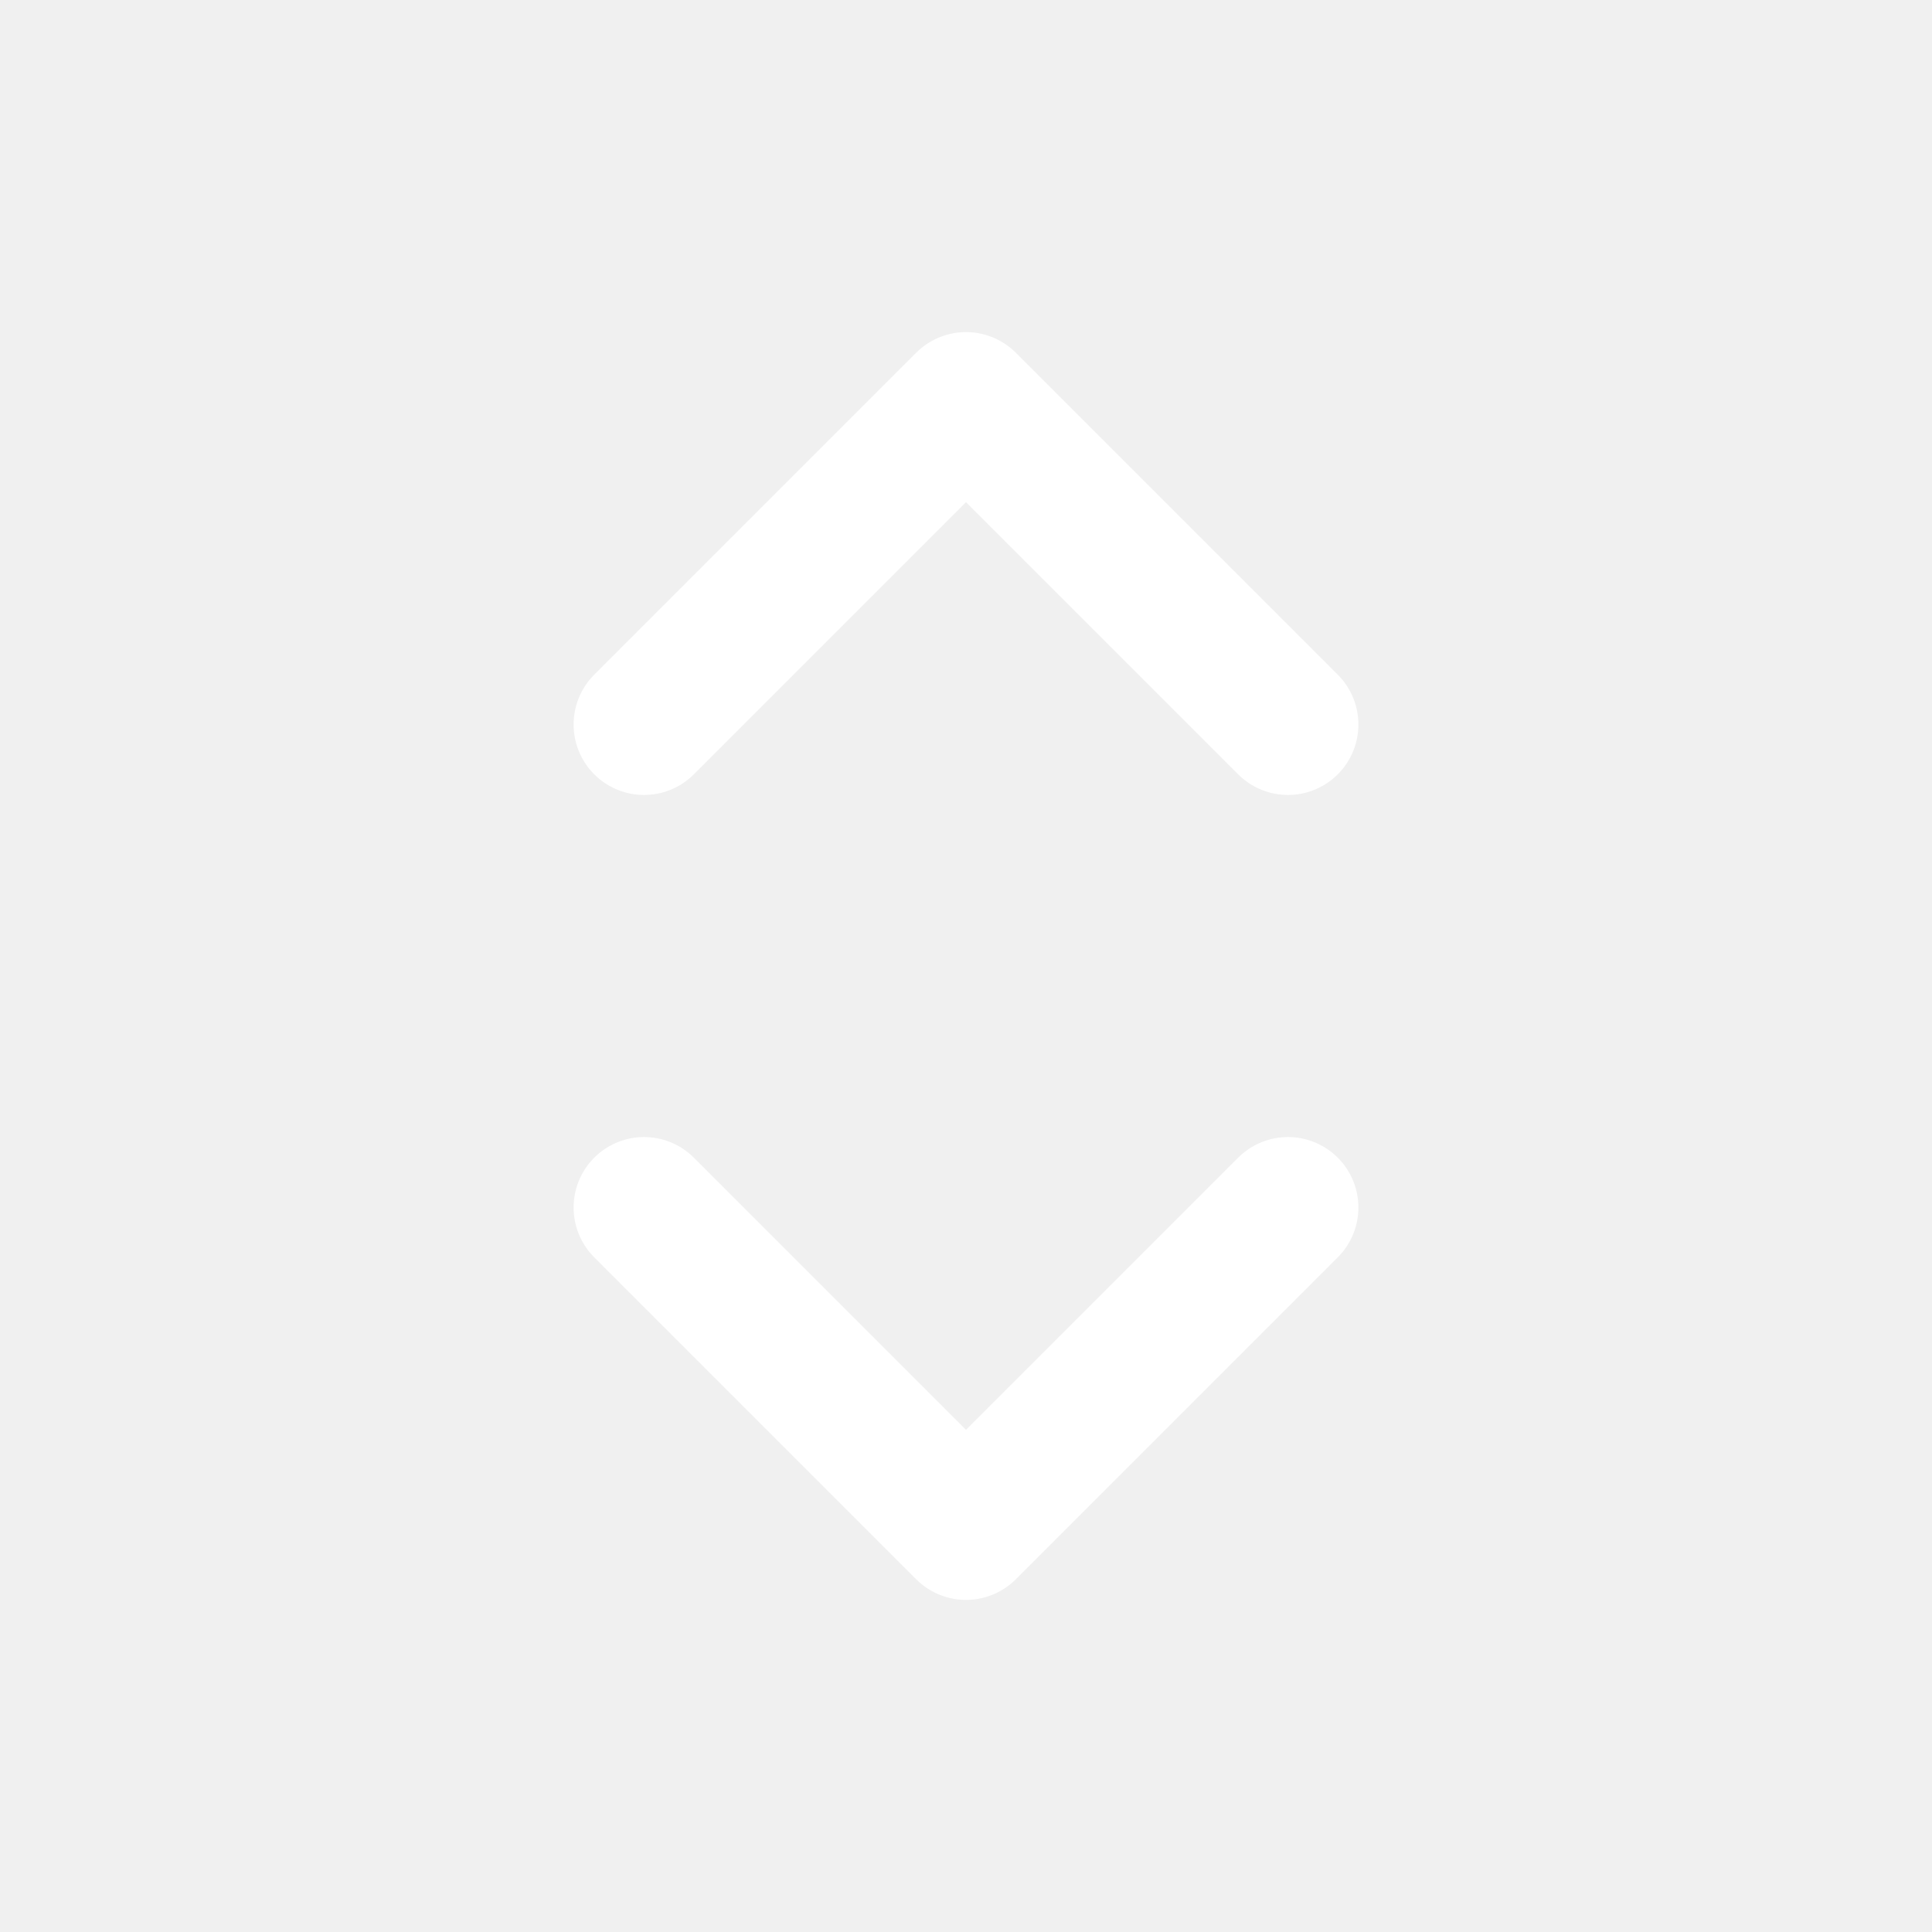
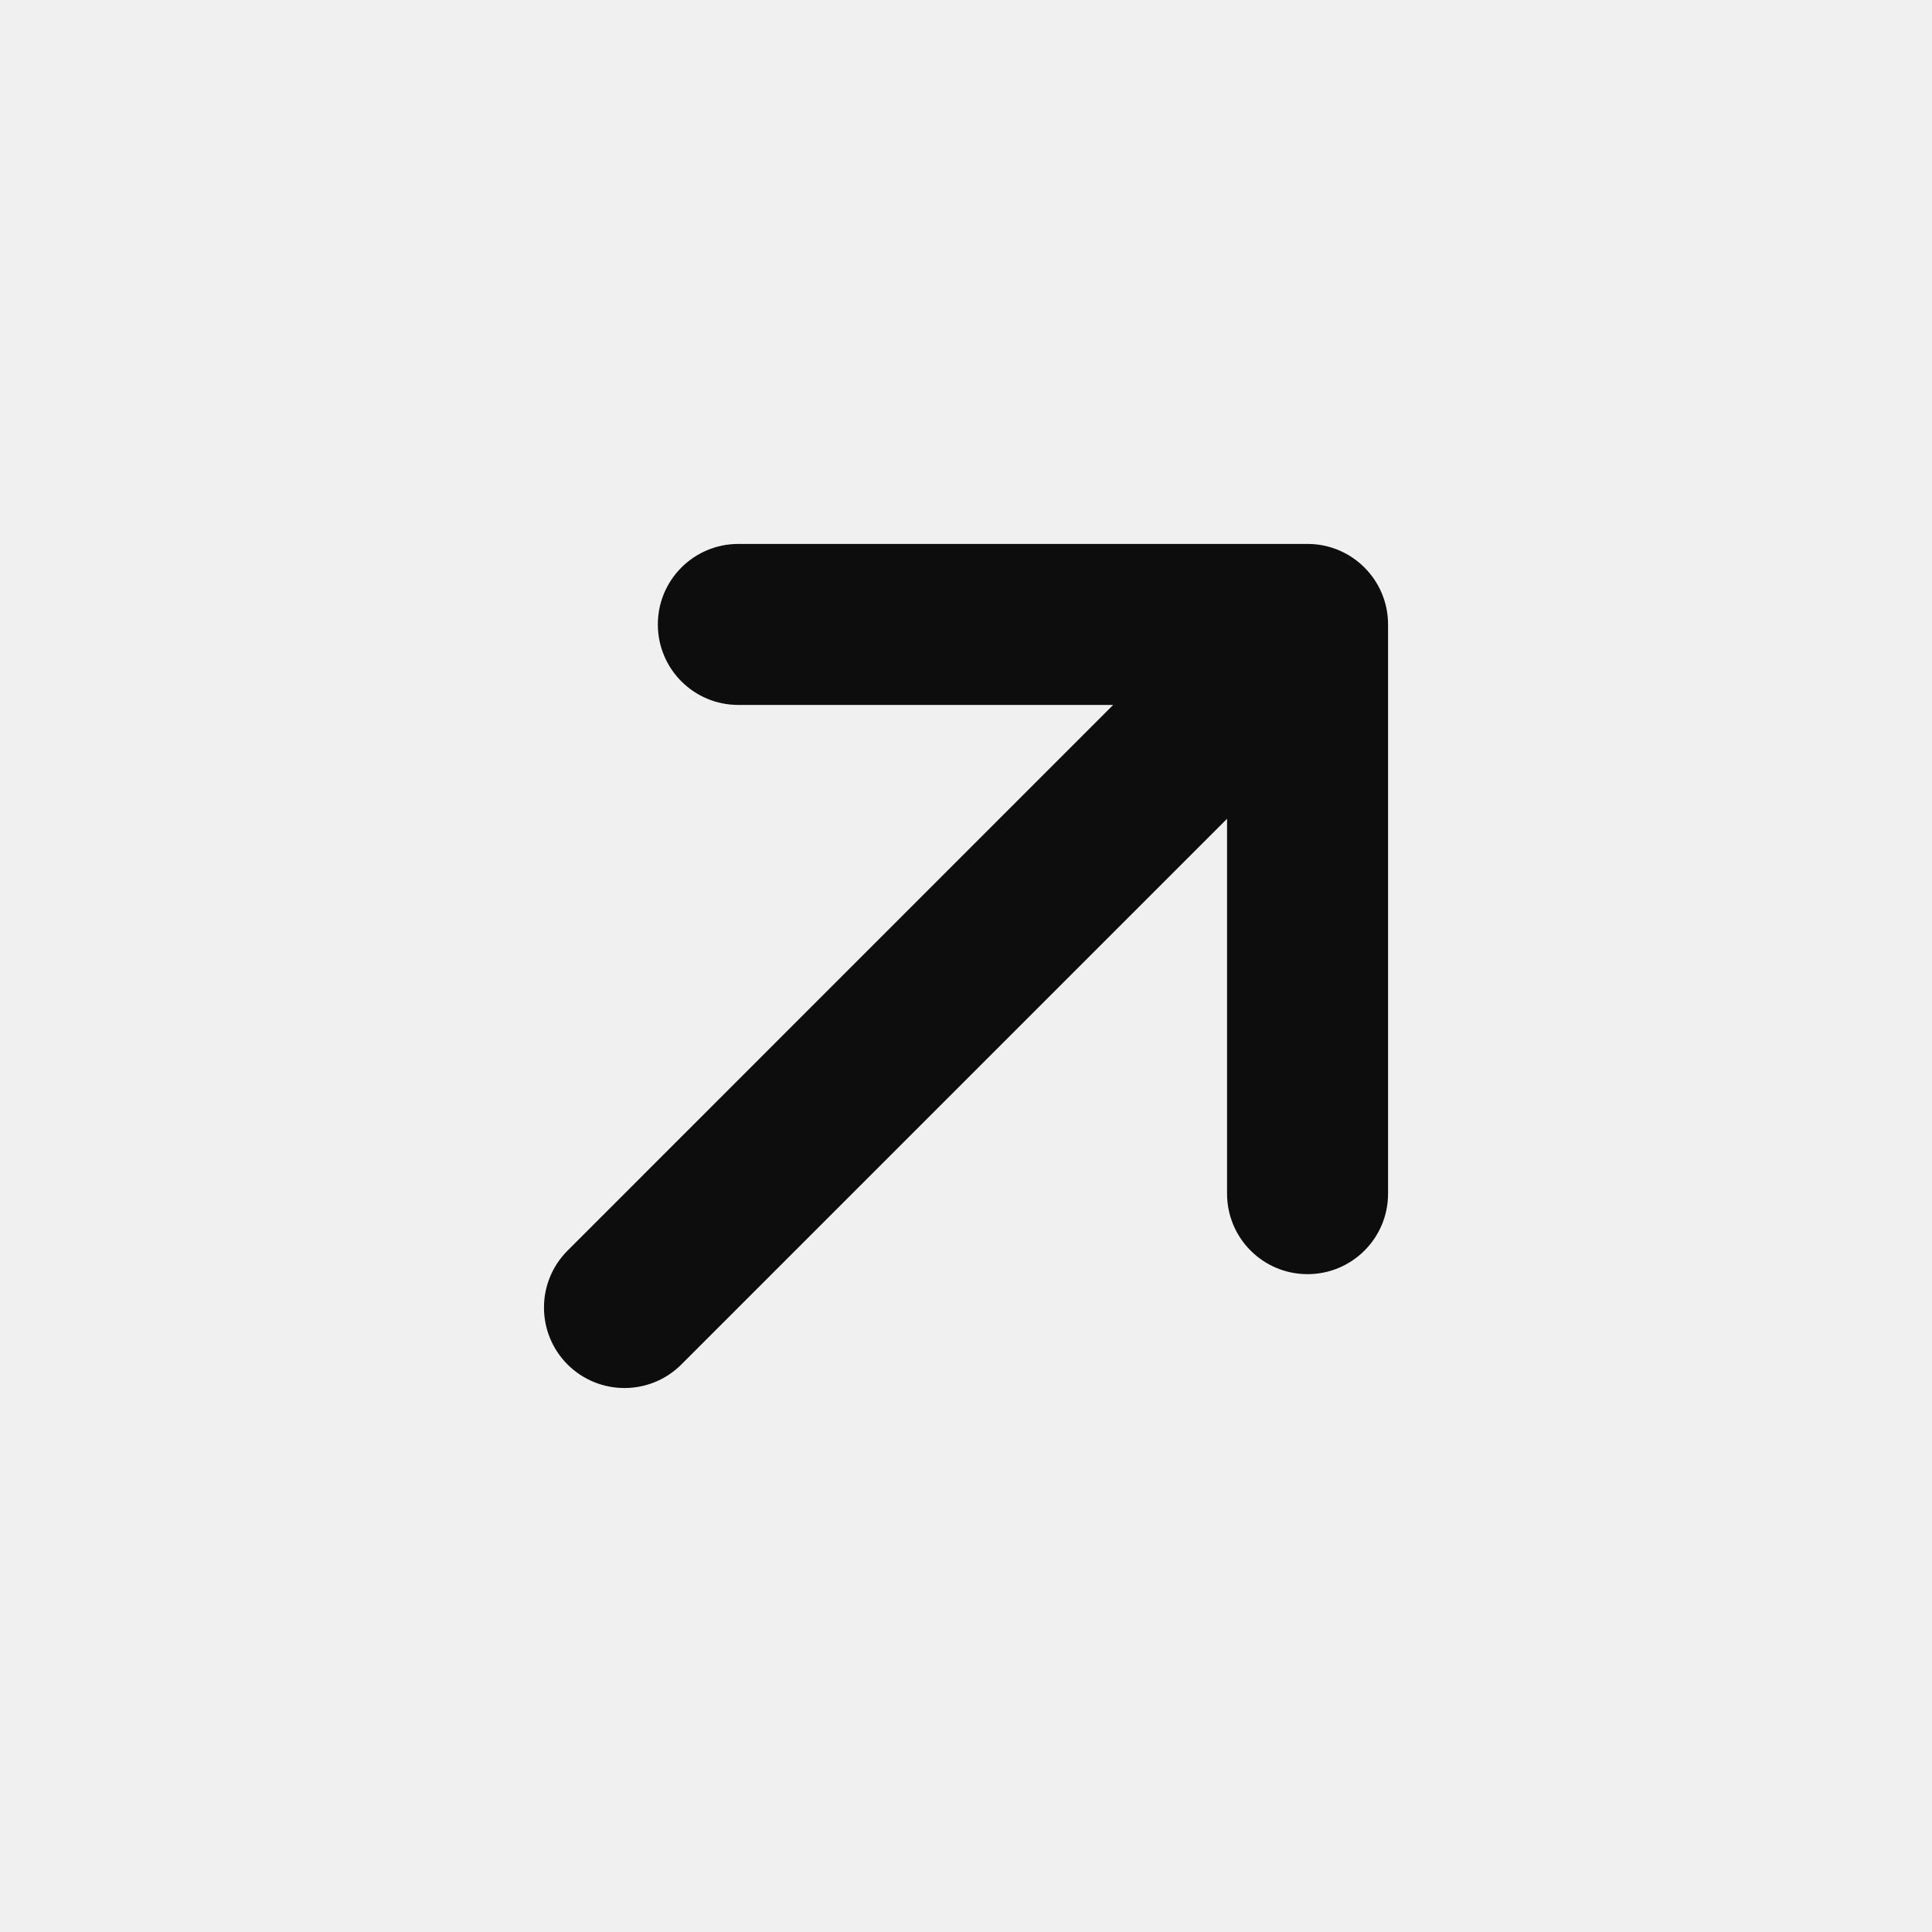
- <svg xmlns="http://www.w3.org/2000/svg" width="14" height="14" viewBox="0 0 14 14" fill="none">
-   <g clip-path="url(#clip0_403_109)">
-     <path d="M4.667 5.25L7 2.917L9.333 5.25M9.333 8.75L7 11.083L4.667 8.75" stroke="white" stroke-width="1.021" stroke-linecap="round" stroke-linejoin="round" />
-   </g>
-   <defs>
-     <clipPath id="clip0_403_109">
-       <rect width="14" height="14" fill="white" />
-     </clipPath>
-   </defs>
+ <svg xmlns="http://www.w3.org/2000/svg" width="24" height="24" viewBox="0 0 24 24" fill="none">
+   <path d="M16.243 6.757C16.795 6.757 17.243 7.205 17.243 7.757V14.828C17.243 15.381 16.795 15.828 16.243 15.828C15.69 15.828 15.243 15.381 15.243 14.828V10.171L8.464 16.95C8.074 17.34 7.441 17.34 7.05 16.95C6.66 16.559 6.66 15.926 7.05 15.536L13.828 8.757H9.172C8.619 8.757 8.172 8.31 8.172 7.757C8.172 7.205 8.619 6.757 9.172 6.757H16.243Z" fill="#0D0D0D" />
</svg>
